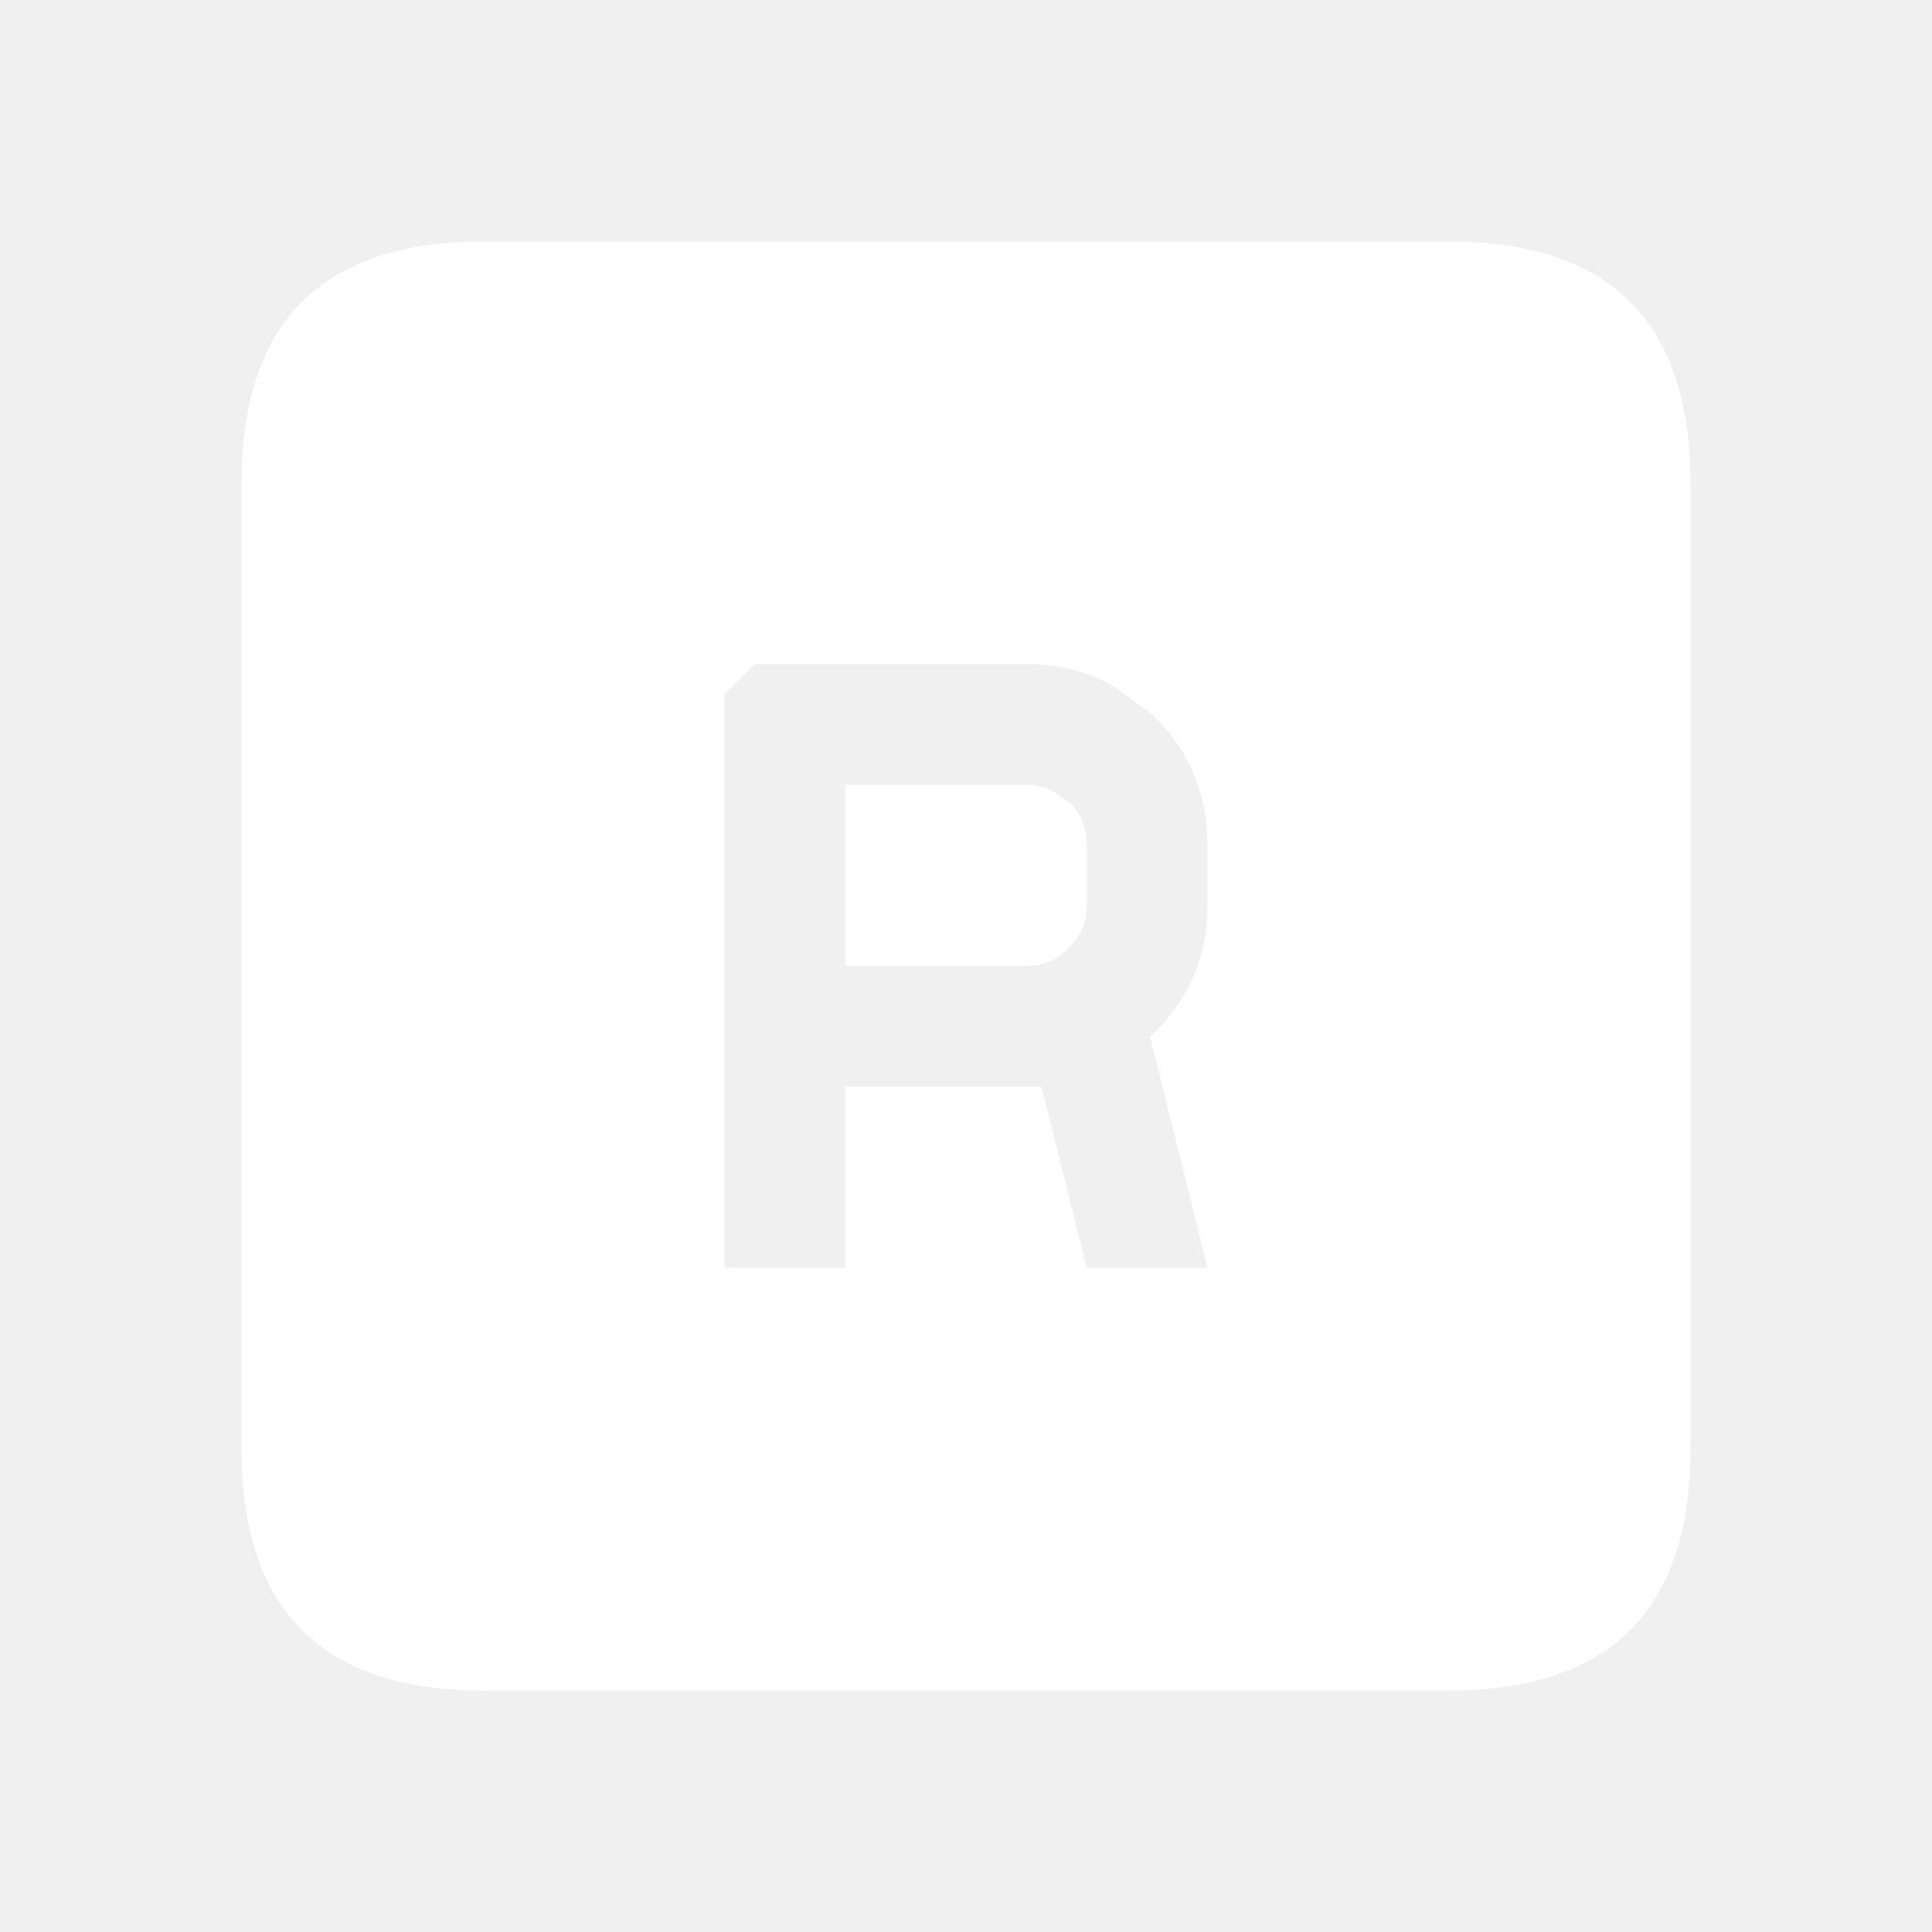
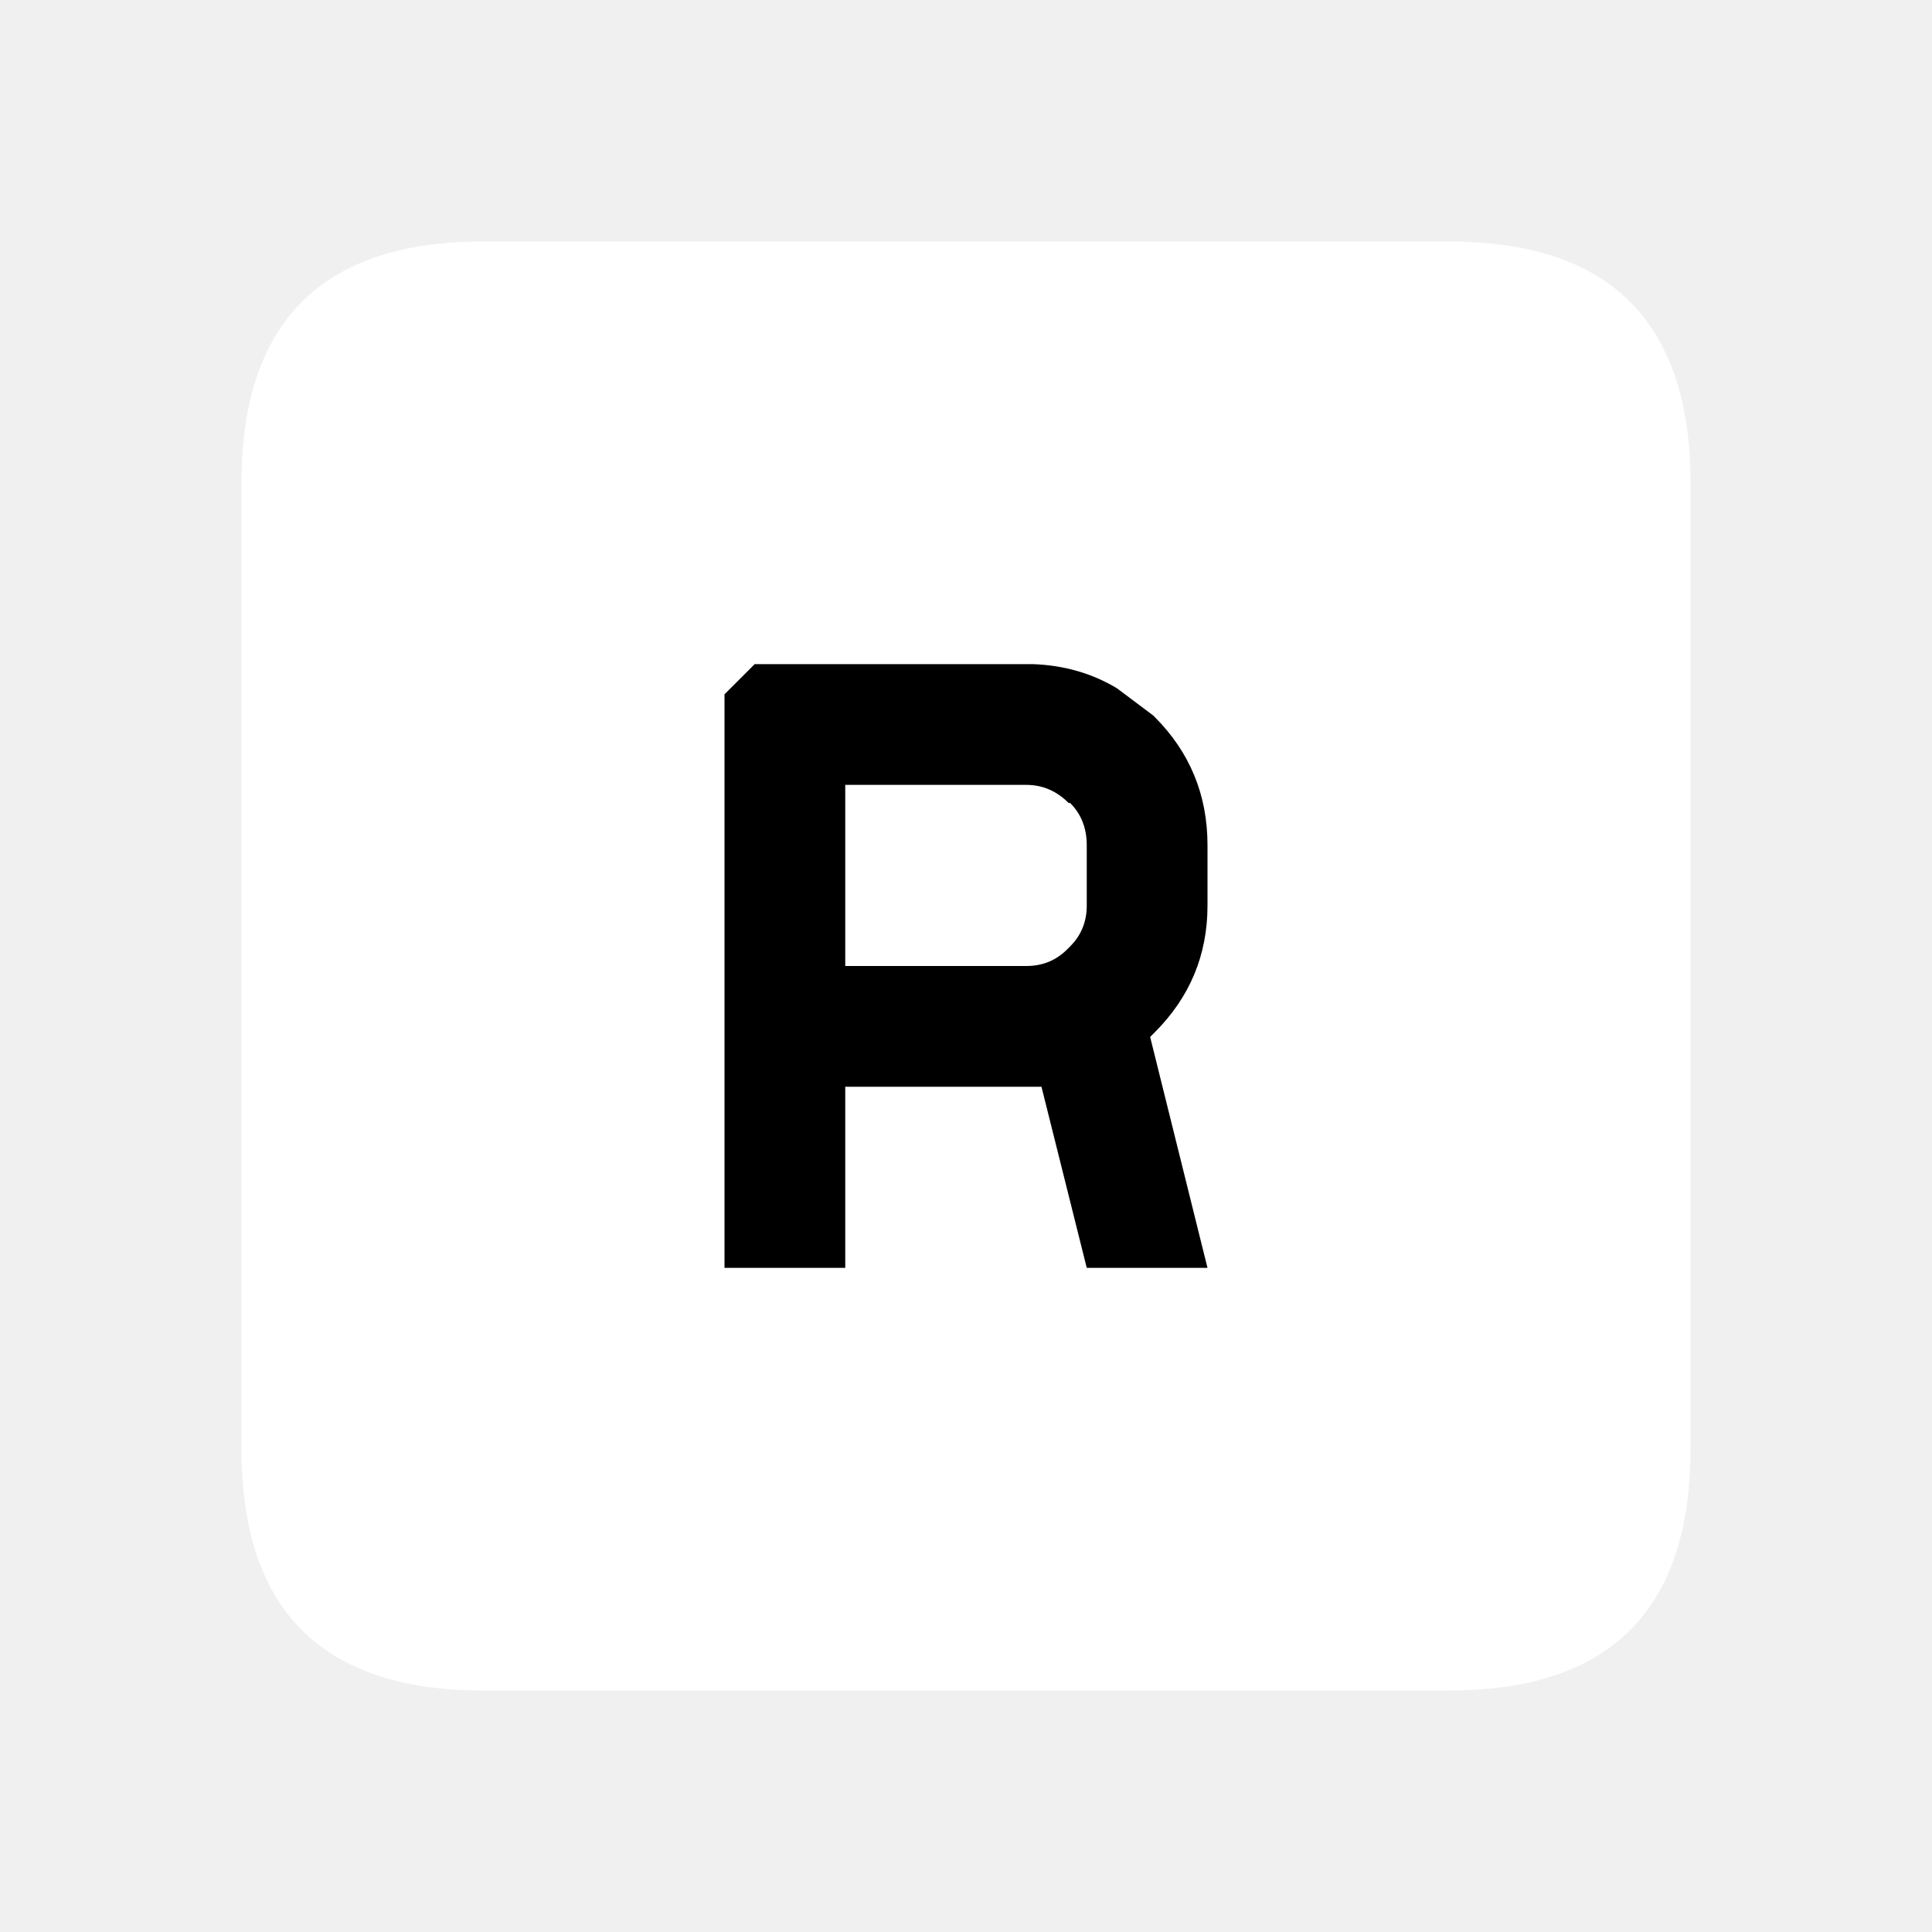
<svg xmlns="http://www.w3.org/2000/svg" width="64" height="64">
  <defs />
  <g>
-     <path stroke="none" fill="#FFFFFF" d="M25 22 L24 23 24 42 28 42 28 36 34 36 34.5 36 36 42 40 42 38.1 34.35 38.2 34.25 38.25 34.2 Q40 32.45 40 30 L40 28 Q40 25.5 38.25 23.75 L38.2 23.7 37 22.8 Q35.75 22.05 34.2 22 L25 22 M28 26 L34 26 Q34.8 26 35.4 26.6 L35.45 26.6 Q36 27.15 36 28 L36 30 Q36 30.8 35.45 31.35 L35.35 31.45 Q34.8 32 34 32 L28 32 28 26 M16 8 L48 8 Q56 8 56 16 L56 48 Q56 56 48 56 L16 56 Q8 56 8 48 L8 16 Q8 8 16 8" />
+     <path stroke="none" fill="#FFFFFF" d="M16 8 L48 8 Q56 8 56 16 L56 48 Q56 56 48 56 L16 56 Q8 56 8 48 L8 16 Q8 8 16 8" />
+     <path stroke="none" fill="#000000" d="M25 22 L24 23 24 42 28 42 28 36 34 36 34.5 36 36 42 40 42 38.1 34.35 38.2 34.25 38.25 34.2 Q40 32.45 40 30 L40 28 Q40 25.5 38.25 23.75 L38.2 23.7 37 22.8 Q35.75 22.05 34.2 22 L25 22 M28 26 L34 26 Q34.8 26 35.4 26.6 L35.45 26.6 Q36 27.15 36 28 L36 30 Q36 30.8 35.45 31.35 L35.35 31.45 Q34.8 32 34 32 L28 32 28 26" />
  </g>
</svg>
